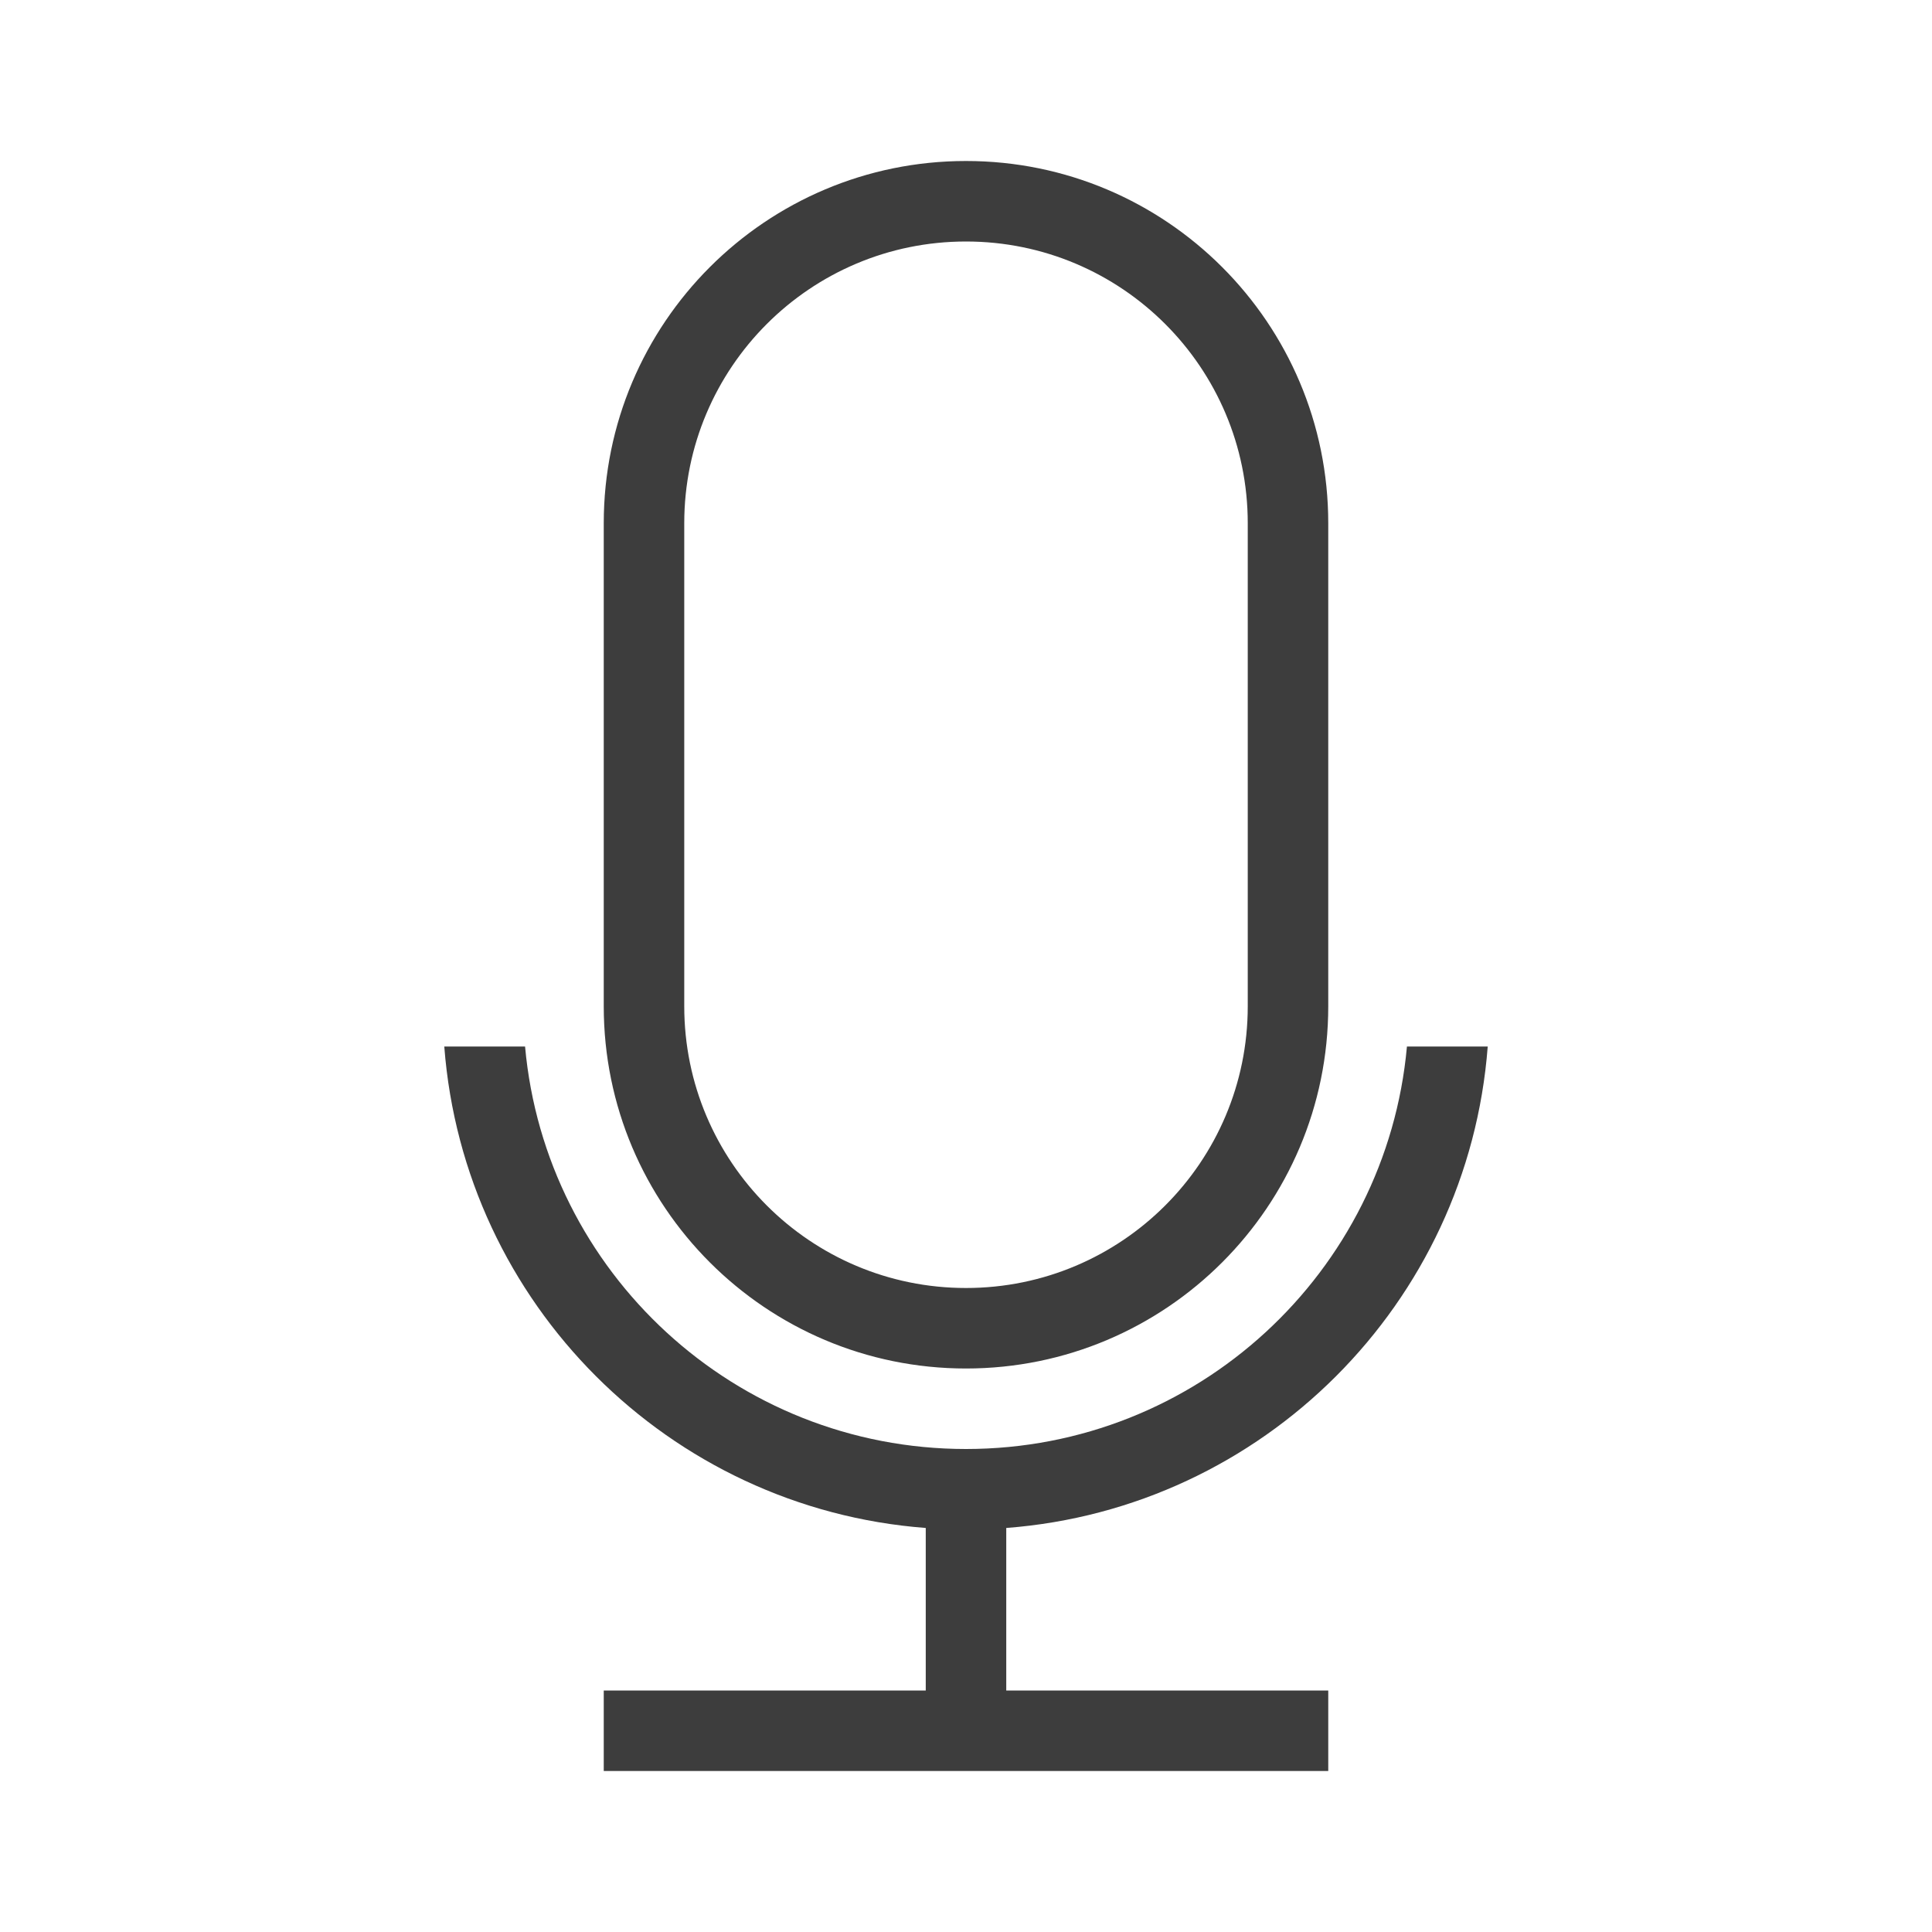
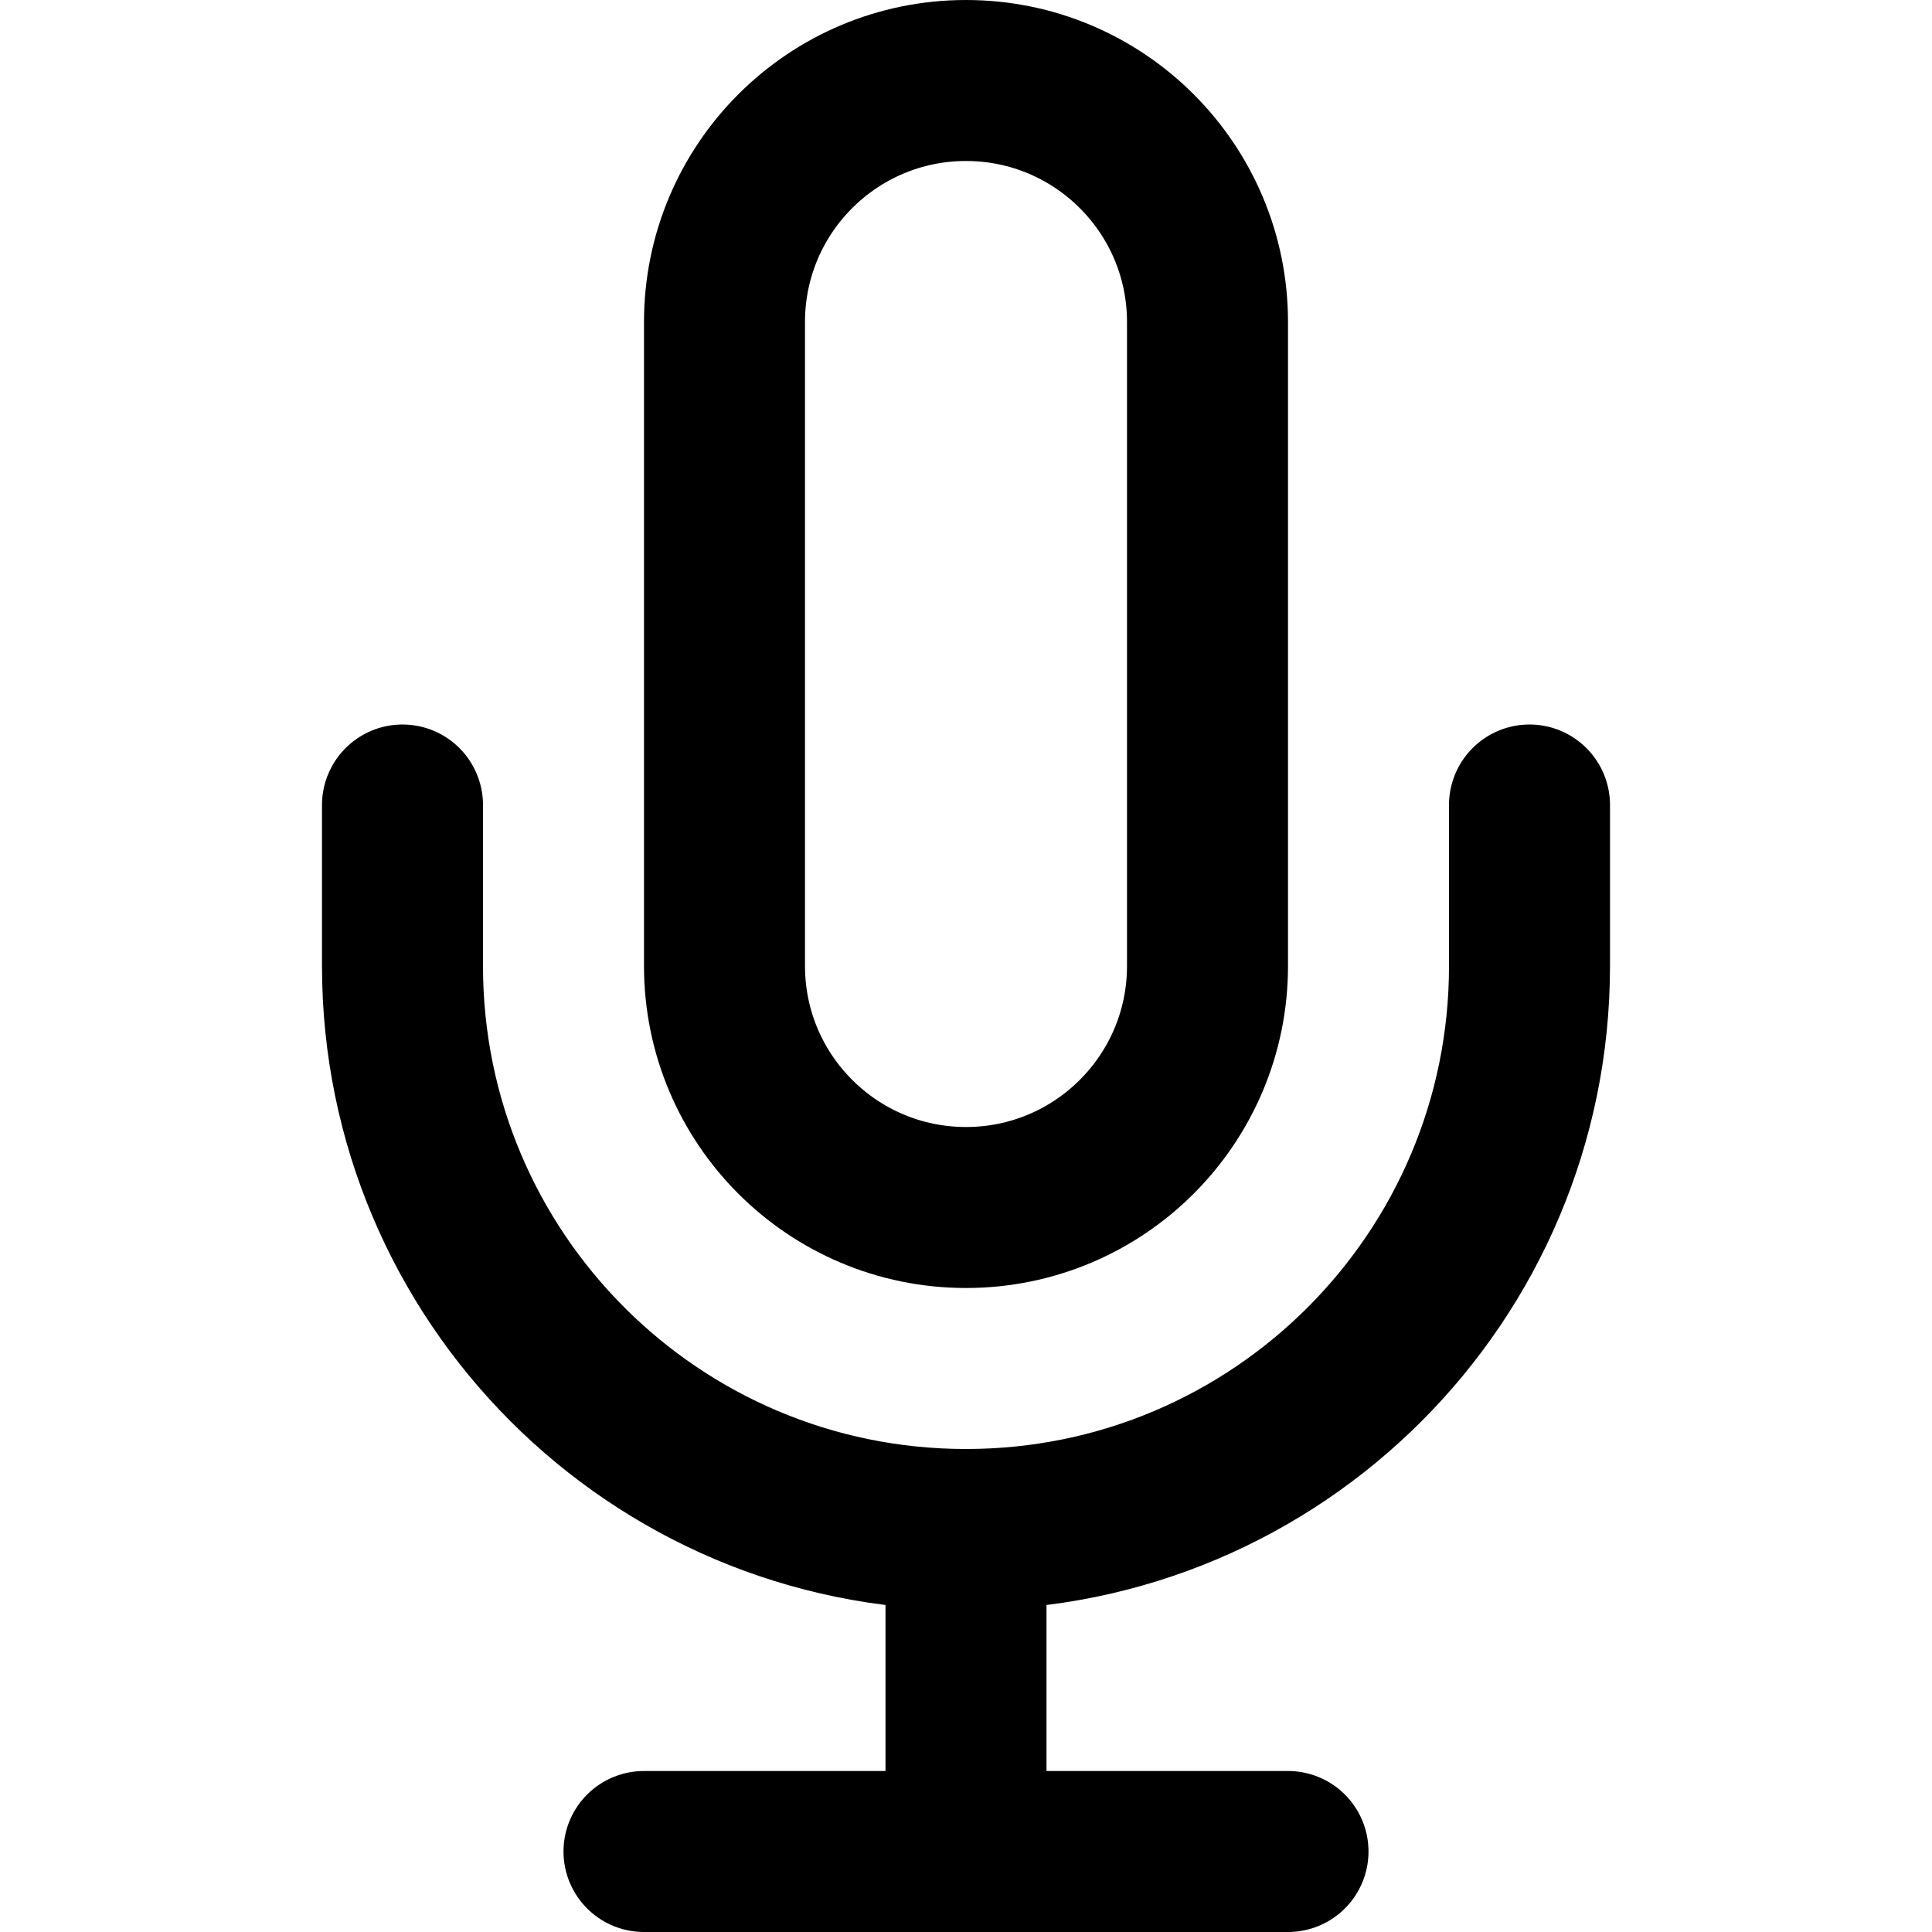
- <svg xmlns="http://www.w3.org/2000/svg" t="1782262547121" class="icon" viewBox="0 0 1024 1024" version="1.1" p-id="9637" width="48" height="48">
-   <path d="M490.667 809.856c-136.149-10.347-244.843-119.04-255.189-255.189h42.816C289.067 674.283 389.589 768 512 768s222.933-93.717 233.707-213.333h42.816c-10.347 136.149-119.04 244.843-255.189 255.189V896h170.667v42.667H320v-42.667h170.667v-86.144zM512 85.333a192 192 0 0 1 192 192v256a192 192 0 0 1-384 0V277.333a192 192 0 0 1 192-192z m0 42.667a149.333 149.333 0 0 0-149.333 149.333v256a149.333 149.333 0 0 0 298.667 0V277.333a149.333 149.333 0 0 0-149.333-149.333z" fill="#3D3D3D" p-id="9638" />
+ <svg xmlns="http://www.w3.org/2000/svg" viewBox="0 0 24 24" fill="none" stroke="currentColor" stroke-width="2" stroke-linecap="round" stroke-linejoin="round" width="48" height="48">
+   <path d="M12 1a3 3 0 0 0-3 3v8a3 3 0 0 0 6 0V4a3 3 0 0 0-3-3z" />
+   <path d="M19 10v2a7 7 0 0 1-14 0v-2" />
+   <line x1="12" y1="19" x2="12" y2="23" />
+   <line x1="8" y1="23" x2="16" y2="23" />
</svg>
